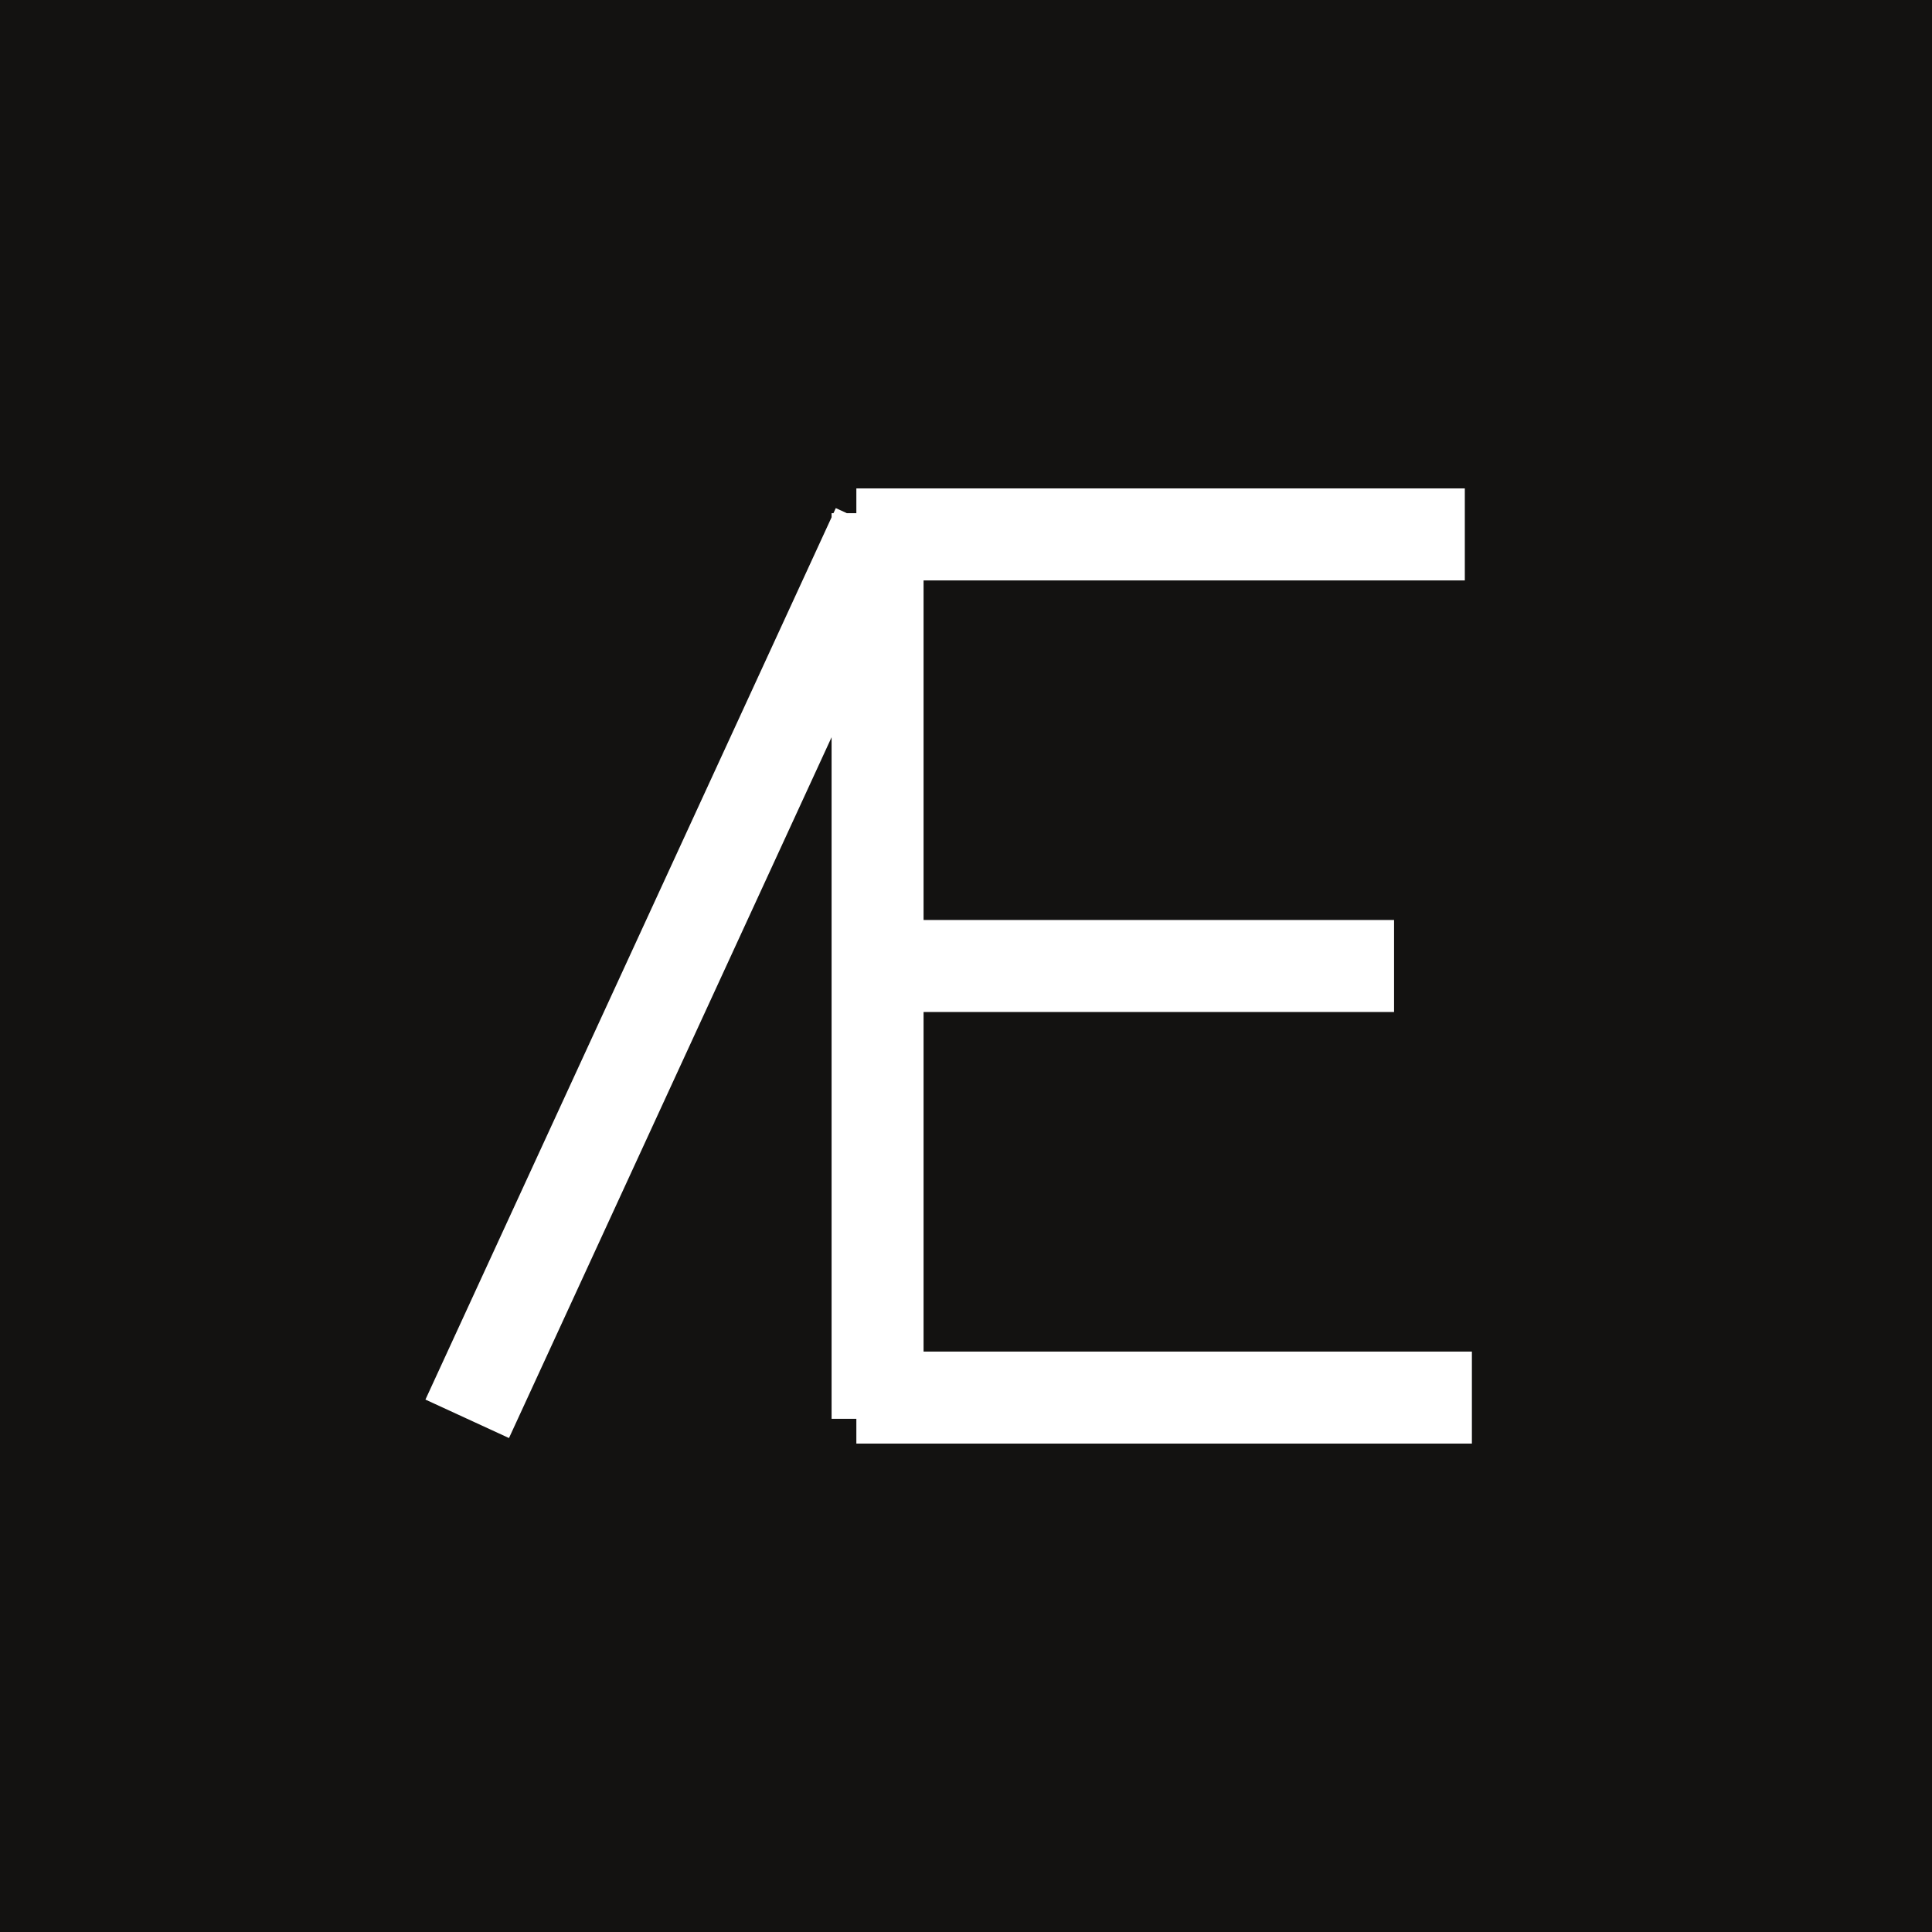
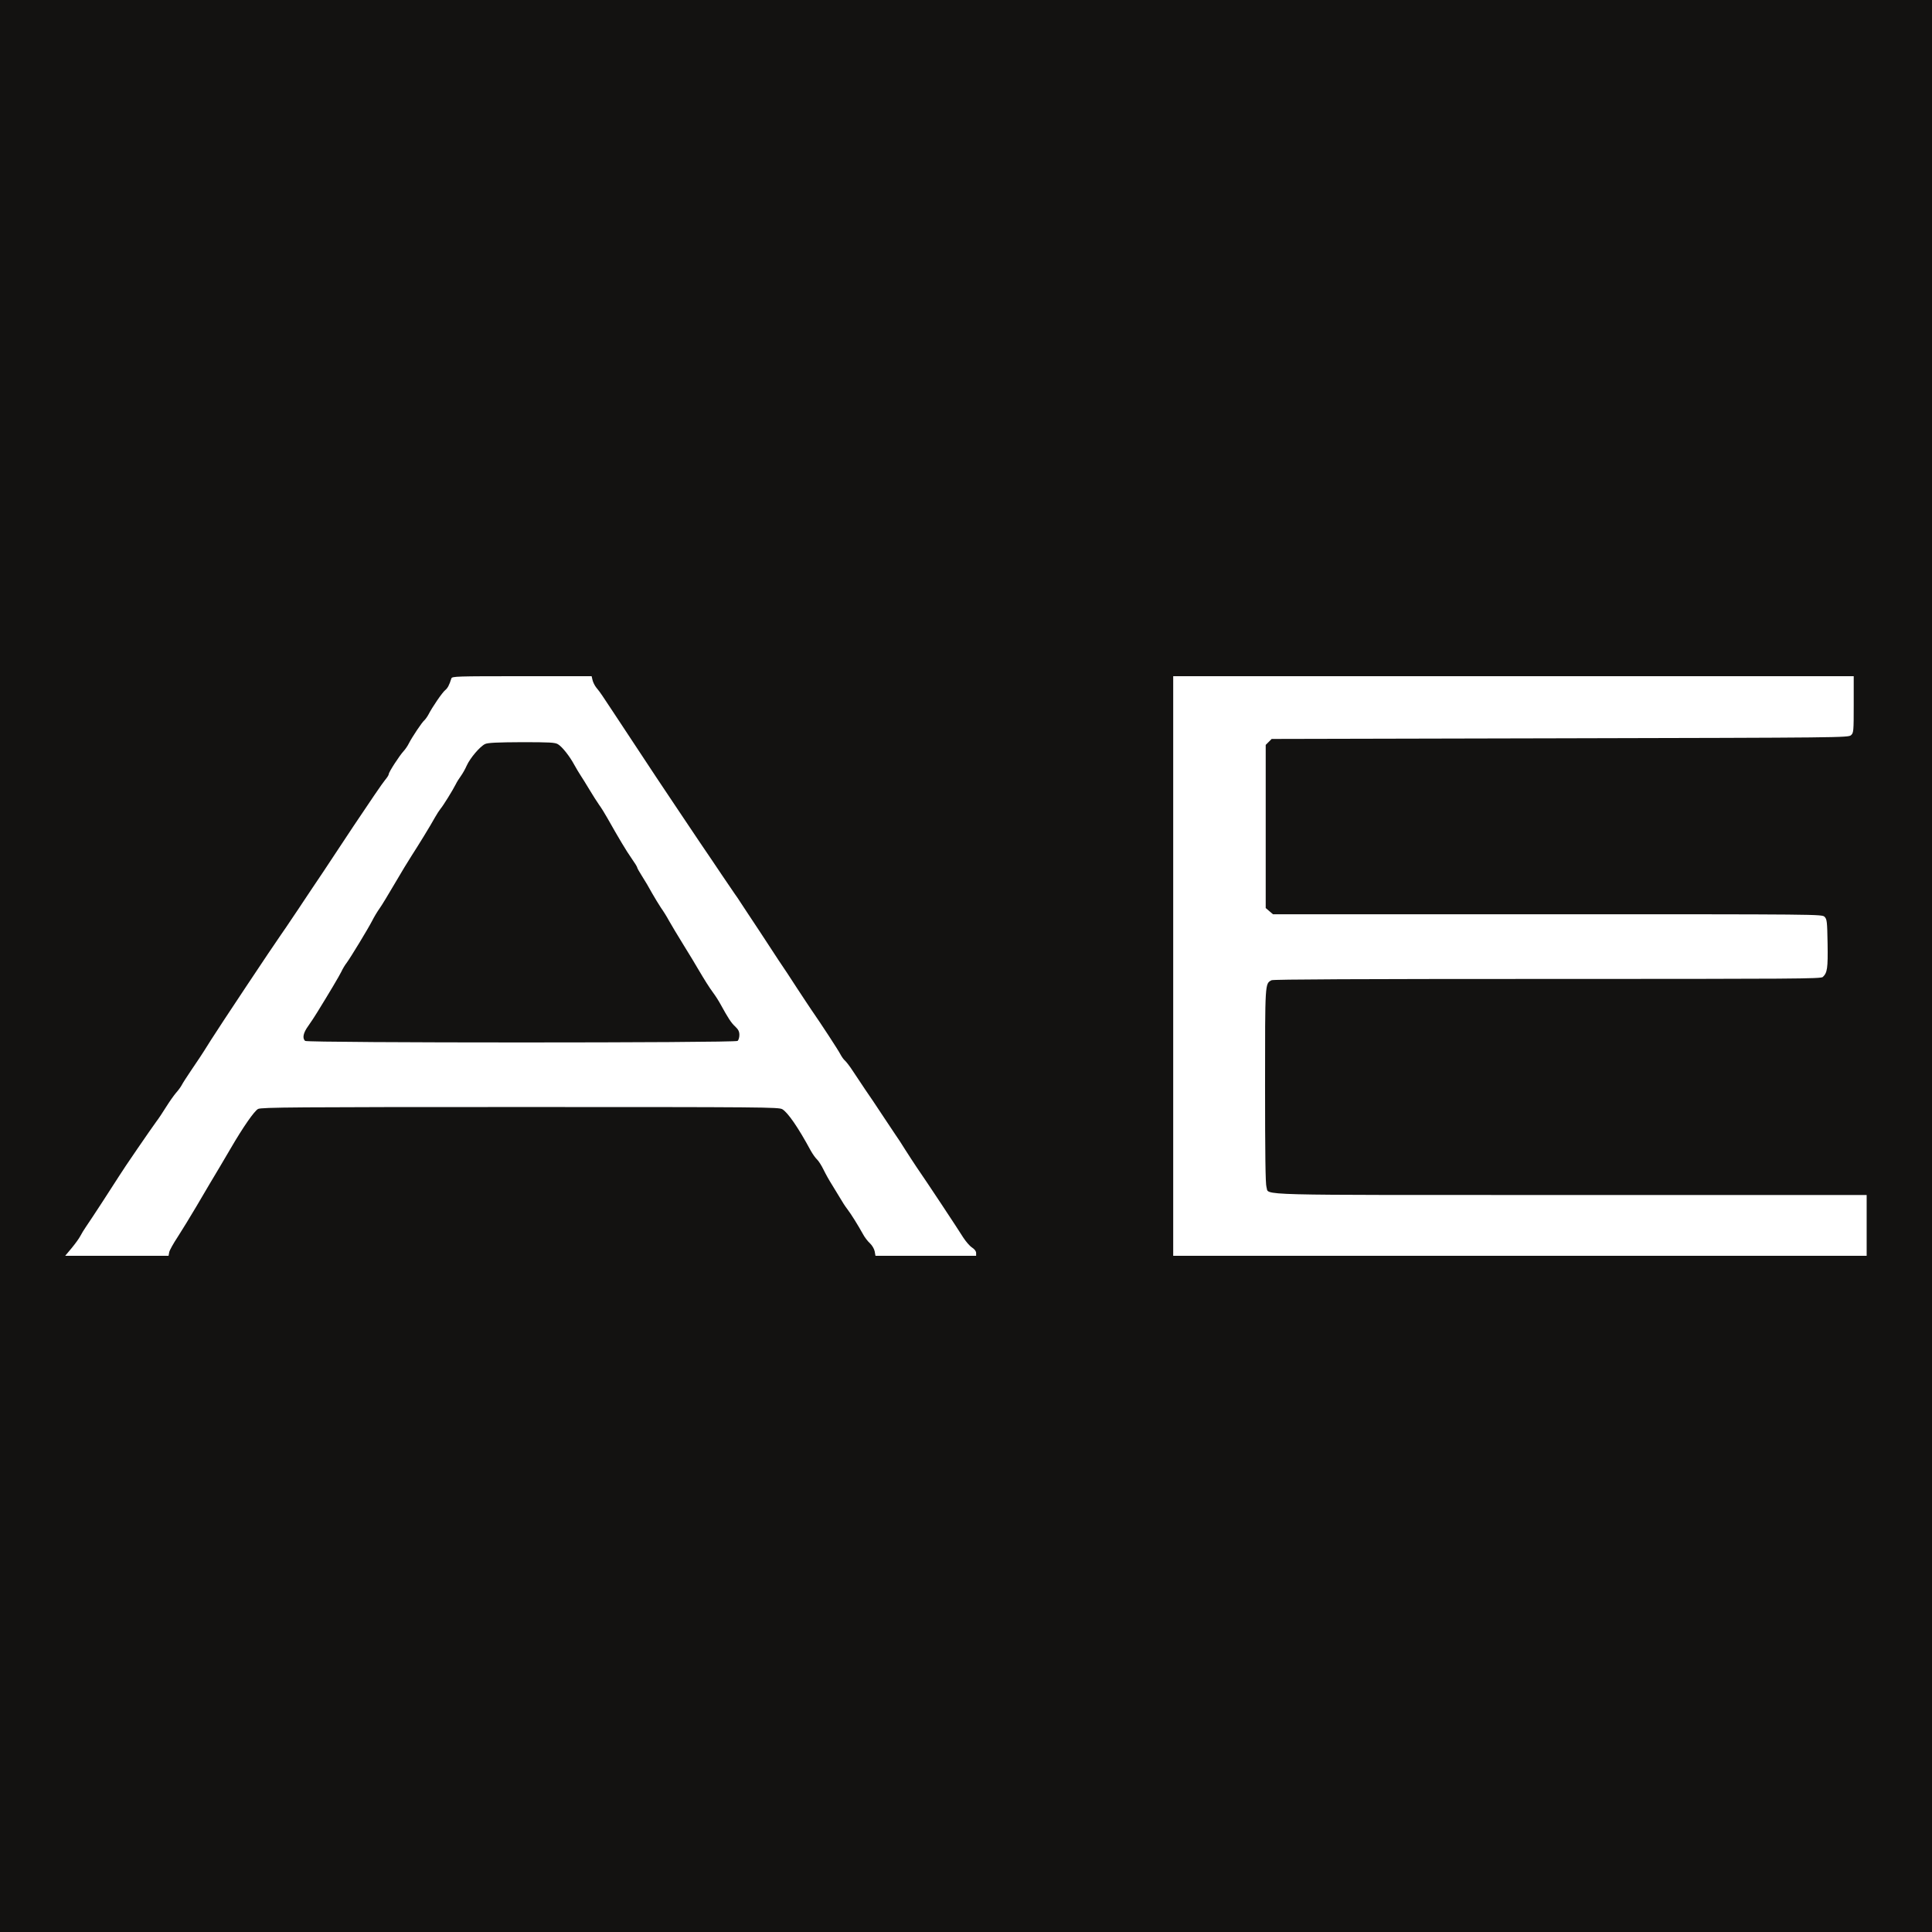
<svg xmlns="http://www.w3.org/2000/svg" viewBox="0 0 320 320" width="320" height="320">
  <rect x="0" y="0" width="320" height="320" fill="#131211" />
  <g style="color:#FFFFFF">
-     <g transform="translate(73.87,85.00)">
-       <g transform="scale(2.34375)" fill="none" stroke="currentColor" stroke-width="6.5" stroke-miterlimit="4">
-         <path transform="translate(0.00,0)" d="M1.5 64 L30.5 1 M30.5 0 V64 M29 1.5 H72 M29 32 H67 M29 62.5 H72.5" />
+     <g transform="translate(10.82,112.00)">
+       <g transform="translate(0.00,0.00) scale(1.71429)">
+         <g transform="scale(0.125)">
+           <g transform="translate(0,448) scale(0.1,-0.1)" fill="currentColor" stroke="none">
+             <path d="M2984 4463 c-17 -54 -29 -75 -48 -91 -22 -17 -101 -133 -129 -188 -9 -17 -23 -36 -31 -44 -19 -15 -96 -131 -121 -180 -9 -19 -28 -46 -41 -60 -32 -35 -114 -161 -114 -177 0 -7 -13 -27 -29 -46 -16 -18 -125 -178 -243 -355 -117 -177 -223 -337 -235 -355 -12 -17 -49 -72 -82 -122 -32 -49 -68 -102 -78 -117 -10 -15 -44 -67 -77 -115 -32 -48 -71 -106 -87 -128 -65 -92 -481 -718 -542 -815 -36 -58 -74 -117 -84 -132 -10 -15 -43 -64 -74 -110 -31 -46 -62 -94 -69 -108 -7 -14 -27 -41 -44 -60 -17 -20 -51 -68 -76 -108 -25 -40 -59 -92 -77 -115 -37 -50 -259 -373 -287 -420 -28 -45 -222 -344 -256 -392 -15 -22 -35 -54 -44 -72 -9 -18 -39 -59 -66 -92 l-51 -61 399 0 400 0 5 28 c3 15 32 67 65 117 32 50 97 155 144 235 47 80 95 161 106 180 52 87 109 182 160 270 96 165 183 290 212 305 25 13 292 15 2025 15 1892 0 1998 -1 2027 -17 43 -26 121 -138 219 -319 15 -27 37 -58 49 -69 12 -11 35 -47 51 -80 16 -33 44 -83 62 -111 17 -29 46 -76 64 -105 17 -30 43 -70 58 -89 29 -38 80 -120 119 -190 13 -25 38 -58 55 -73 17 -16 33 -43 37 -63 l6 -34 389 0 389 0 0 23 c-1 14 -13 29 -33 42 -17 11 -47 46 -67 77 -37 60 -289 441 -360 543 -22 33 -62 94 -88 135 -26 42 -59 93 -75 115 -15 22 -55 83 -90 135 -34 52 -72 109 -83 125 -23 32 -89 131 -158 235 -23 36 -51 71 -60 79 -10 8 -26 31 -36 50 -15 30 -145 229 -226 346 -12 17 -59 89 -106 160 -46 72 -111 170 -144 218 -32 49 -72 110 -89 136 -31 47 -92 141 -155 235 -19 29 -44 66 -54 82 -10 16 -28 43 -40 59 -11 17 -55 80 -96 141 -41 62 -120 178 -175 259 -55 81 -129 192 -165 246 -36 54 -81 122 -101 151 -20 29 -106 159 -191 288 -85 129 -181 275 -214 324 -32 49 -70 105 -83 125 -13 20 -34 48 -47 63 -12 15 -25 41 -29 58 l-7 30 -539 0 c-505 0 -540 -1 -545 -17z m824 -509 c33 -20 90 -92 126 -159 15 -27 37 -64 49 -82 12 -18 42 -66 67 -108 25 -42 59 -95 75 -118 17 -23 46 -70 65 -104 88 -156 146 -253 186 -310 24 -34 44 -66 44 -71 0 -5 17 -35 38 -68 21 -32 55 -90 76 -129 22 -38 53 -90 70 -115 18 -25 46 -70 62 -100 17 -30 68 -116 114 -190 46 -74 95 -155 109 -180 55 -93 87 -144 118 -186 18 -24 44 -65 58 -91 58 -105 81 -142 113 -171 24 -23 32 -38 32 -65 0 -19 -6 -40 -14 -46 -19 -16 -3323 -16 -3342 0 -24 20 -15 63 24 116 20 29 52 76 69 105 94 152 168 277 186 313 10 22 29 54 42 70 32 44 164 261 197 325 15 30 41 73 57 95 16 22 68 108 116 190 48 83 107 179 130 215 50 77 148 236 183 300 14 25 33 54 42 65 20 23 95 144 118 190 8 17 26 45 39 63 13 18 34 54 45 80 27 60 104 150 143 168 22 10 94 13 283 14 215 0 258 -2 280 -16z" />
+           </g>
+         </g>
+       </g>
+       <g transform="translate(183.50,0.00) scale(1.71429)">
+         <g transform="scale(0.125)">
+           <g transform="translate(0,448) scale(0.1,-0.1)" fill="currentColor" stroke="none">
+             <path d="M0 2240 l0 -2240 2680 0 2680 0 0 235 0 235 -2285 0 c-2516 0 -2331 -5 -2354 61 -8 22 -11 259 -11 781 0 804 -1 791 50 818 13 7 686 10 2131 10 1920 0 2114 1 2130 15 35 33 40 67 37 258 -3 172 -5 188 -23 207 -21 20 -22 20 -2142 20 l-2122 0 -28 24 -28 24 0 631 0 630 23 23 23 23 2228 5 c2174 5 2229 5 2250 24 20 18 21 28 21 238 l0 218 -2630 0 -2630 0 0 -2240z" />
+           </g>
+         </g>
      </g>
    </g>
  </g>
</svg>
